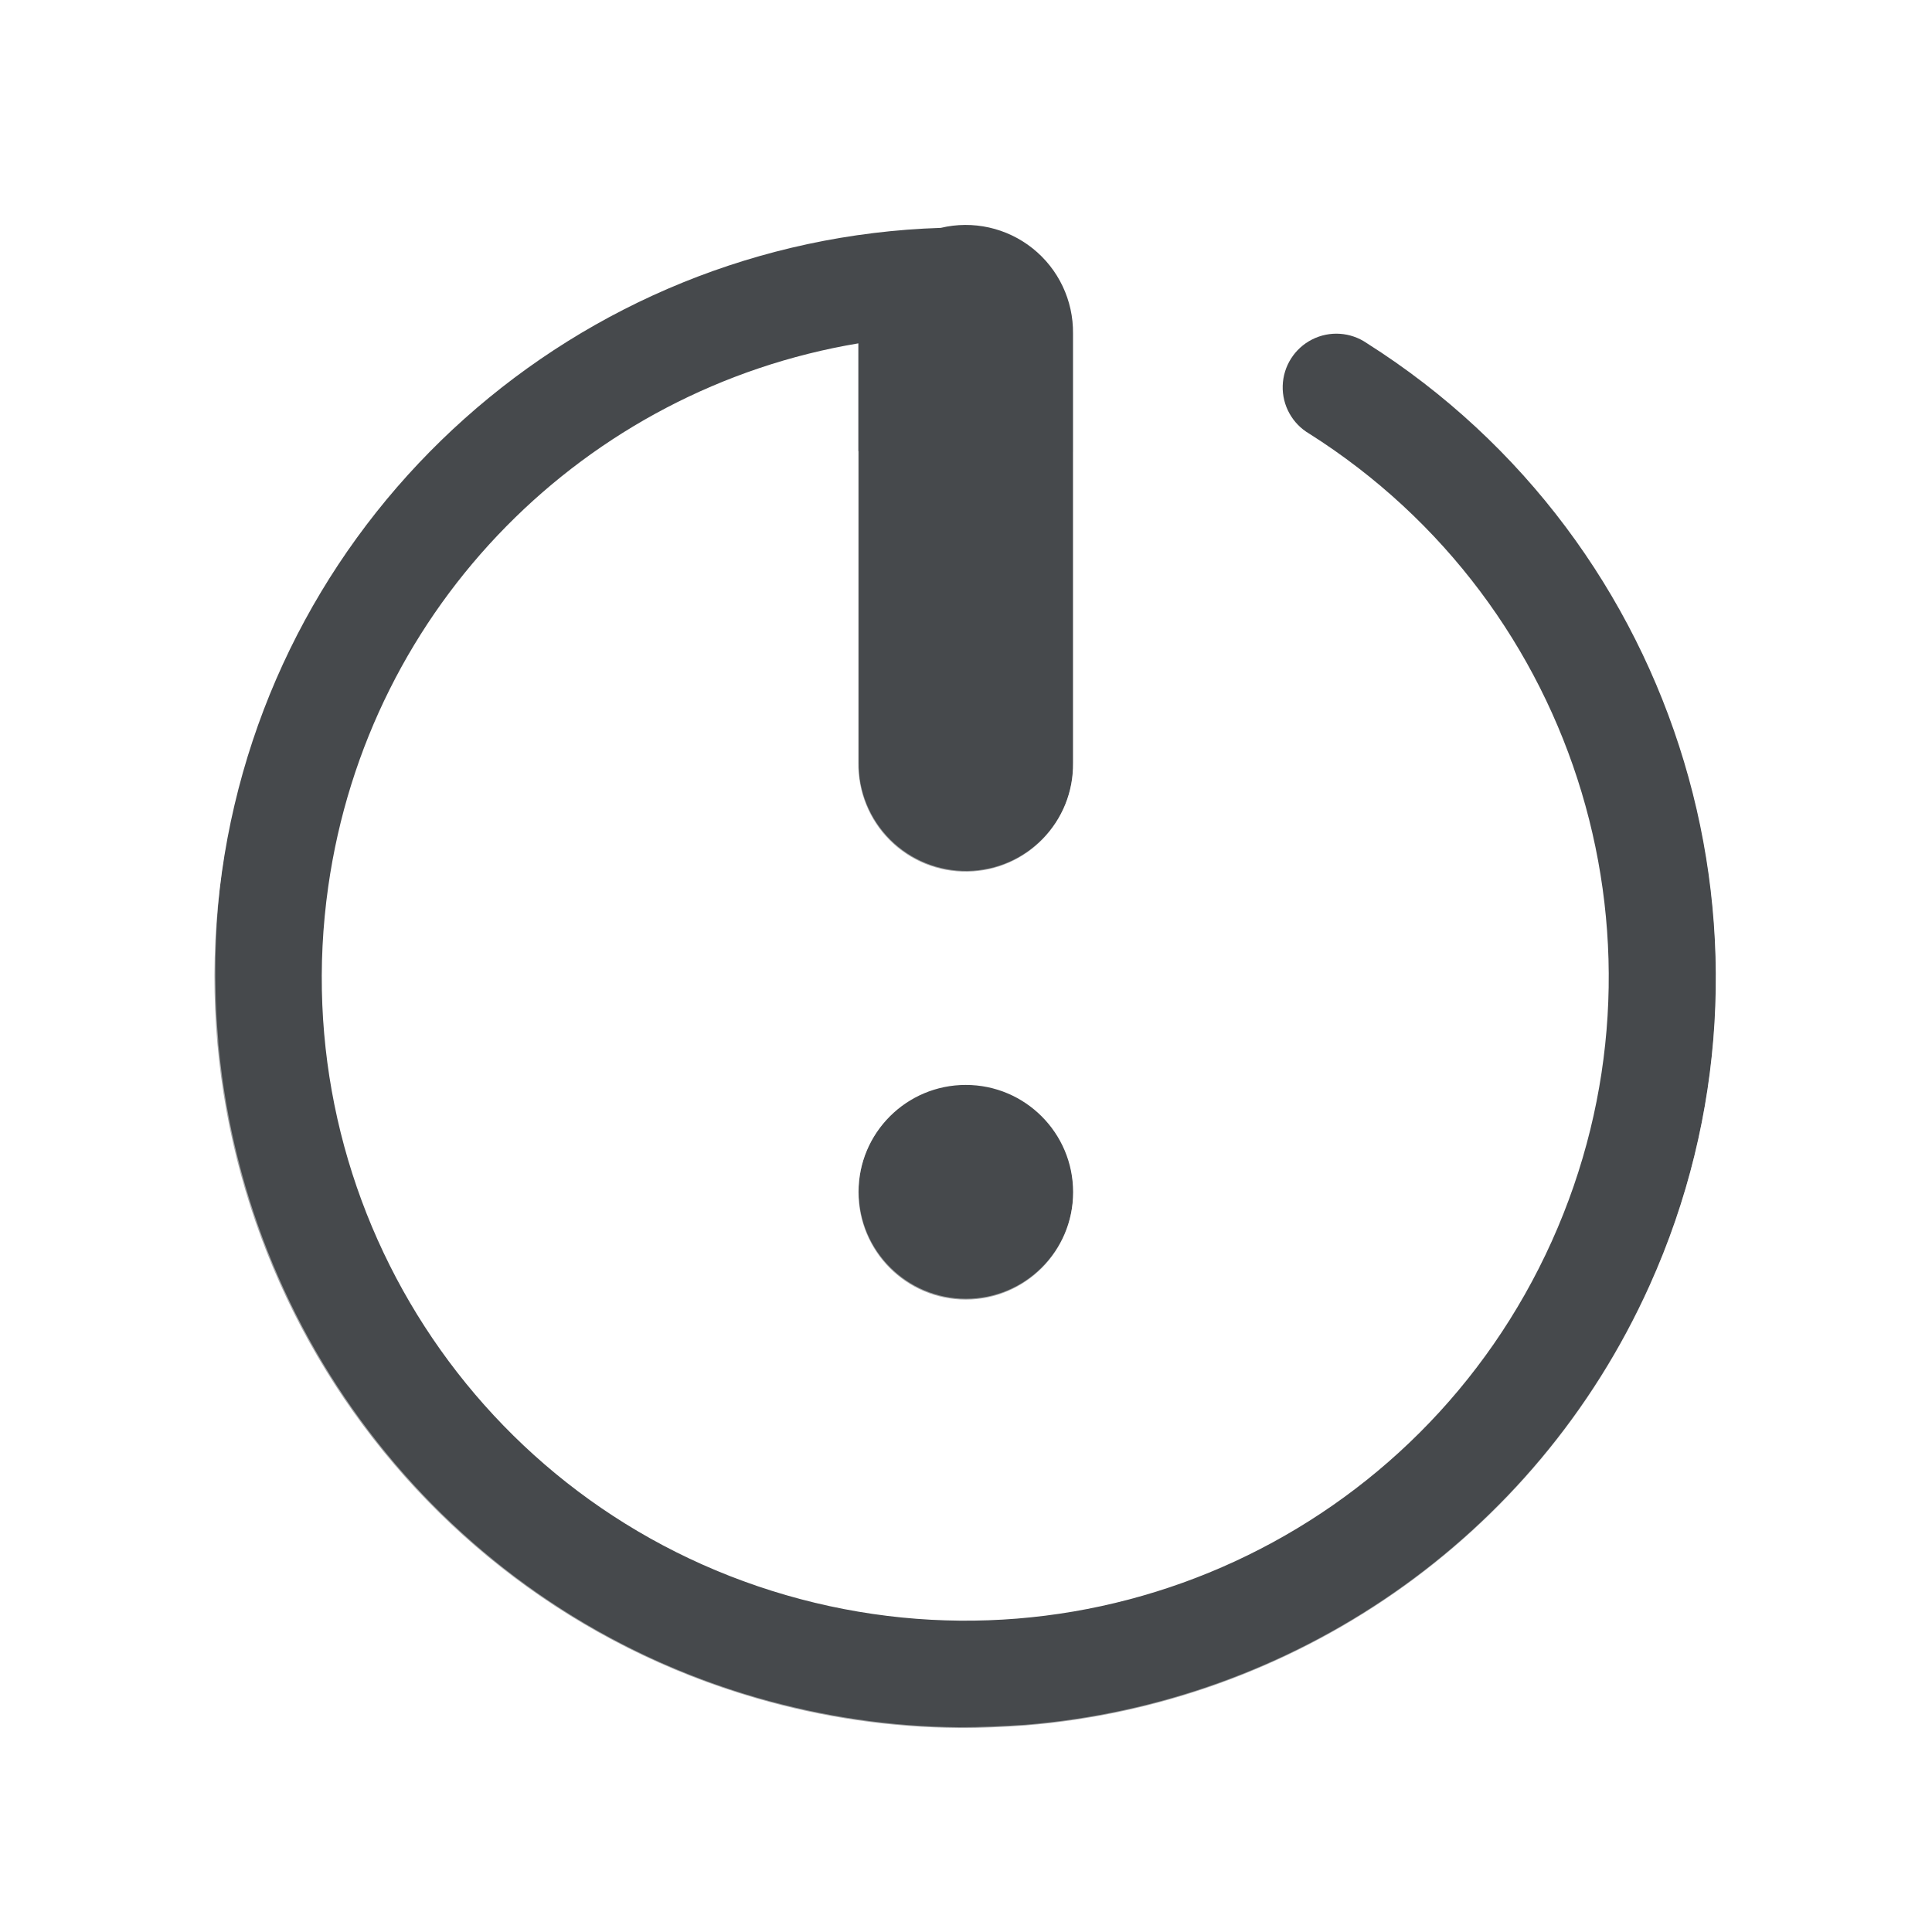
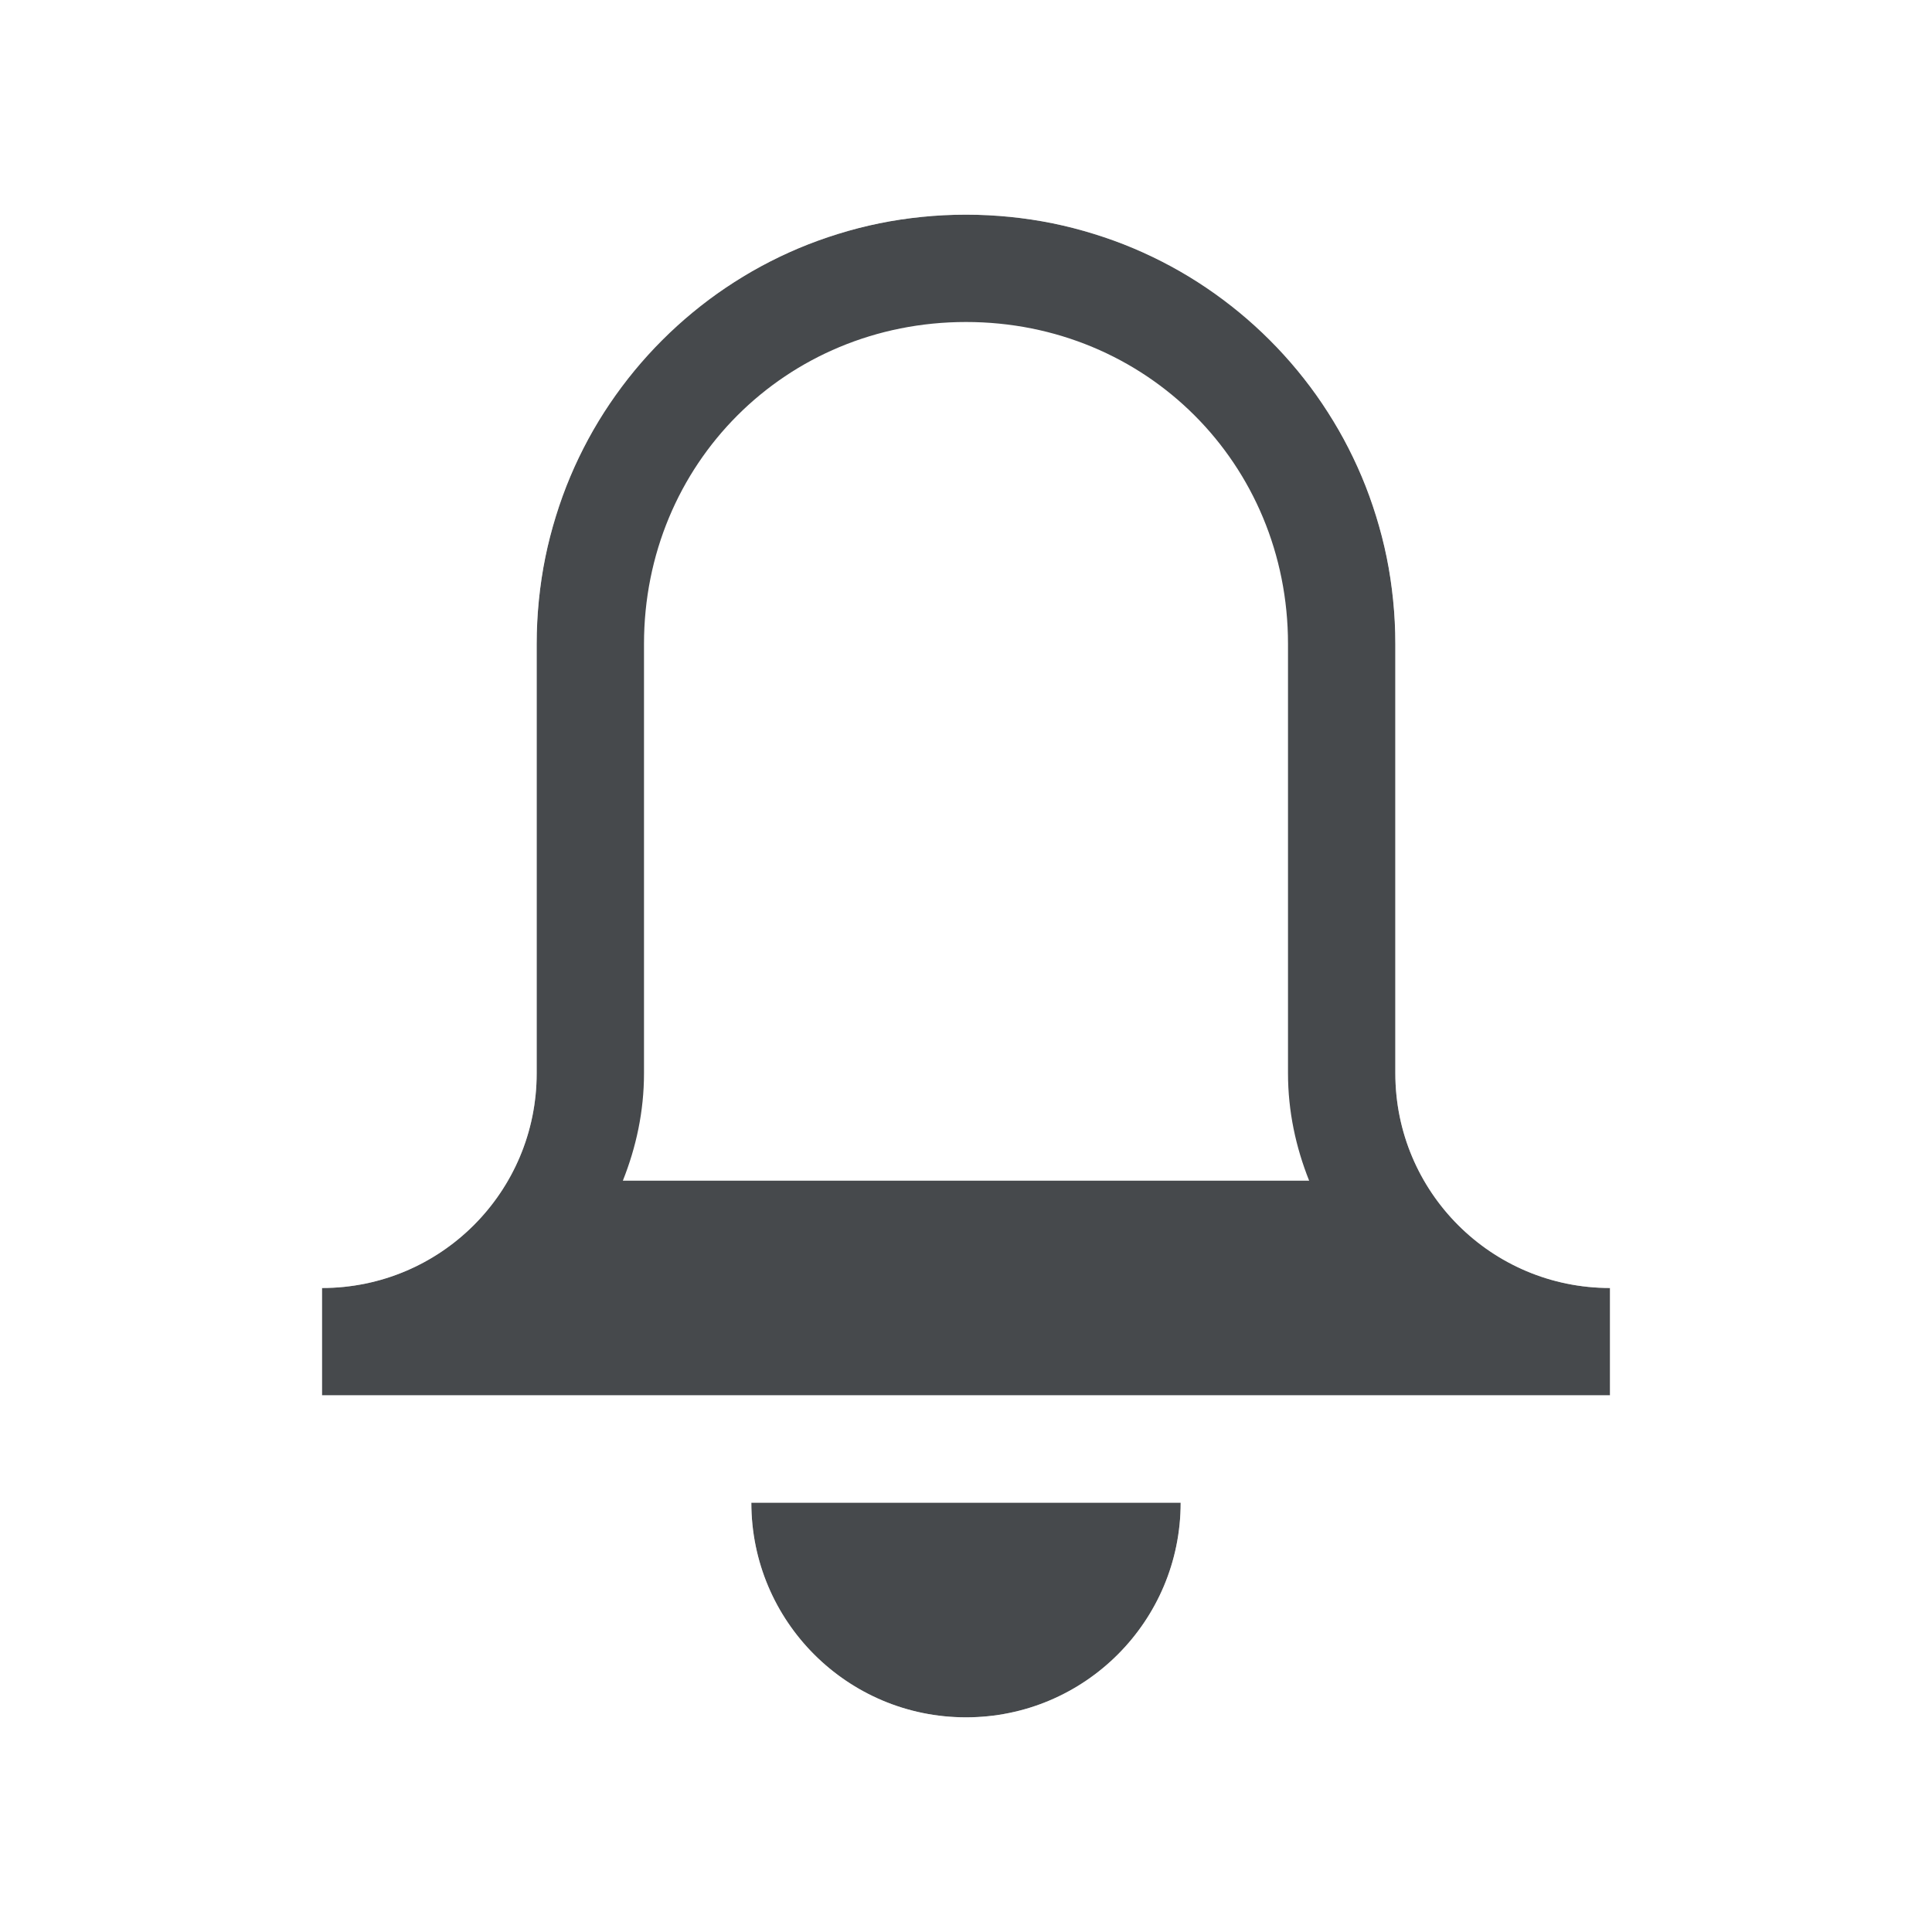
<svg xmlns="http://www.w3.org/2000/svg" id="d" width="18" height="18" version="1.1">
-   <defs>
+   <defs id="e">
    <style id="current-color-scheme" type="text/css">.ColorScheme-Text {color:#090d11;}.ColorScheme-Background{color:#ffffff;}</style>
  </defs>
-   <path id="b" d="m8.93 16.1c0.209 0 0.417-0.01 0.623-0.024 2.476-0.201 4.745-1.719 5.816-4.098 1.429-3.171 0.304-6.92-2.635-8.781a0.5 0.5 0 1 0-0.535 0.844c2.525 1.599 3.486 4.801 2.258 7.525-1.228 2.724-4.265 4.127-7.135 3.295s-4.684-3.641-4.264-6.6c0.373-2.623 2.401-4.638 4.939-5.062v3.908a1 1 0 0 0 1.016 1.014 1 1 0 0 0 0.984-1.014v-4a1 1 0 0 0-1.232-0.984c-3.379 0.109-6.219 2.63-6.697 5.998-0.489 3.444 1.635 6.732 4.977 7.701 0.626 0.182 1.259 0.272 1.885 0.277zm0.068-3.992a1 1 0 0 0 1-1 1 1 0 0 0-1-1 1 1 0 0 0-1 1 1 1 0 0 0 1 1z" style="fill-opacity:.75;fill:currentColor" class="ColorScheme-Text" />
-   <path id="c" d="m9.002 16.989c4.095-0.025 7.51-3.169 7.873-7.25 0.364-4.081-2.44-7.778-6.467-8.527a0.5 0.5 0 1 0-0.184 0.982c0.89 0.166 1.71 0.496 2.436 0.953a0.5 0.5 0 0 1 0.076 0.043c2.939 1.861 4.064 5.61 2.635 8.781-1.072 2.379-3.34 3.896-5.816 4.098-0.206 0.014-0.415 0.023-0.623 0.023-0.626-0.005-1.258-0.096-1.885-0.277-2.799-0.811-4.737-3.252-5.008-6.047-0.001-0.011-0.003-0.021-0.004-0.031-0.002-0.016-4.66e-4 -0.031-2e-3 -0.047-0.014-0.161-0.023-0.323-0.025-0.486-0.003-0.125-0.002-0.249 2e-3 -0.373 0.002-0.04 0.002-0.079 0.004-0.119 0.143-3.152 2.405-5.87 5.584-6.502a0.5 0.5 0 1 0-0.195-0.98c-4.017 0.799-6.775 4.531-6.361 8.607 0.414 4.076 3.865 7.178 7.961 7.152zm-0.008-2.897a4.994 4.994 0 0 0 4.994-4.994 4.994 4.994 0 0 0-3.988-4.887v2.889a1 1 0 0 1-0.984 1.014 1 1 0 0 1-1.016-1.014v-2.897a4.994 4.994 0 0 0-4 4.894 4.994 4.994 0 0 0 4.994 4.994zm0.006-1.992a1 1 0 0 1-1-1 1 1 0 0 1 1-1 1 1 0 0 1 1 1 1 1 0 0 1-1 1z" style="fill-opacity:.5;fill:currentColor" class="ColorScheme-Background" />
+   <path id="b" class="ColorScheme-Text" d="m9 2c-2.216 0-4 1.784-4 4v4c0 1.105-0.895 2-2 2v1h12v-1c-1.105 0-2-0.895-2-2v-4c0-2.216-1.784-4-4-4zm0 1c1.679 0 3 1.321 3 3v4c0 0.354 0.073 0.689 0.197 1h-6.394c0.124-0.311 0.197-0.646 0.197-1v-4c0-1.679 1.321-3 3-3zm-2 11c0 1.105 0.895 2 2 2s2-0.895 2-2z" style="fill-opacity:.75;fill:currentColor" />
+   <path id="c" class="ColorScheme-Background" d="m9 1c-2.753 0-5 2.247-5 5v4c0 0.564-0.436 1-1 1-0.552 5.5e-5 -1 0.448-1 1v1c5.52e-5 0.552 0.448 1 1 1h3c0 1.645 1.355 3 3 3s3-1.355 3-3h3c0.552-5.5e-5 1-0.448 1-1v-1c-5.5e-5 -0.552-0.448-1-1-1-0.564 0-1-0.436-1-1v-4c0-2.753-2.247-5-5-5zm0 1c0.139 0 0.275 0.008 0.41 0.021 0.135 0.014 0.268 0.032 0.398 0.059s0.257 0.061 0.383 0.1c0.125 0.039 0.249 0.082 0.369 0.133 0.12 0.05 0.236 0.107 0.35 0.168 0.113 0.061 0.224 0.129 0.33 0.201 0.106 0.072 0.208 0.149 0.307 0.23 0.197 0.163 0.378 0.344 0.541 0.541 0.081 0.099 0.159 0.2 0.23 0.307s0.14 0.217 0.201 0.33c0.061 0.113 0.117 0.23 0.168 0.35s0.094 0.244 0.133 0.369 0.073 0.252 0.1 0.383c0.027 0.13 0.045 0.264 0.059 0.398 0.014 0.135 0.021 0.272 0.021 0.41v4c0 1.105 0.895 2 2 2v1h-12v-1c0.069 0 0.138-0.003 0.205-0.01 0.941-0.096 1.69-0.844 1.785-1.785 0.007-0.067 0.01-0.136 0.01-0.205v-4c0-0.139 0.008-0.275 0.021-0.41 0.014-0.135 0.032-0.268 0.059-0.398s0.061-0.257 0.1-0.383c0.039-0.125 0.082-0.249 0.133-0.369 0.05-0.12 0.107-0.236 0.168-0.35 0.061-0.113 0.129-0.224 0.201-0.33s0.149-0.208 0.23-0.307c0.163-0.197 0.344-0.378 0.541-0.541 0.099-0.081 0.2-0.159 0.307-0.23s0.217-0.14 0.33-0.201c0.113-0.061 0.23-0.117 0.35-0.168 0.12-0.05 0.244-0.094 0.369-0.133 0.125-0.039 0.252-0.073 0.383-0.1 0.13-0.027 0.264-0.045 0.398-0.059 0.135-0.014 0.272-0.021 0.41-0.021zm-2 12h4c0 1.105-0.895 2-2 2s-2-0.895-2-2z" style="fill-opacity:.5;fill:currentColor" />
</svg>
